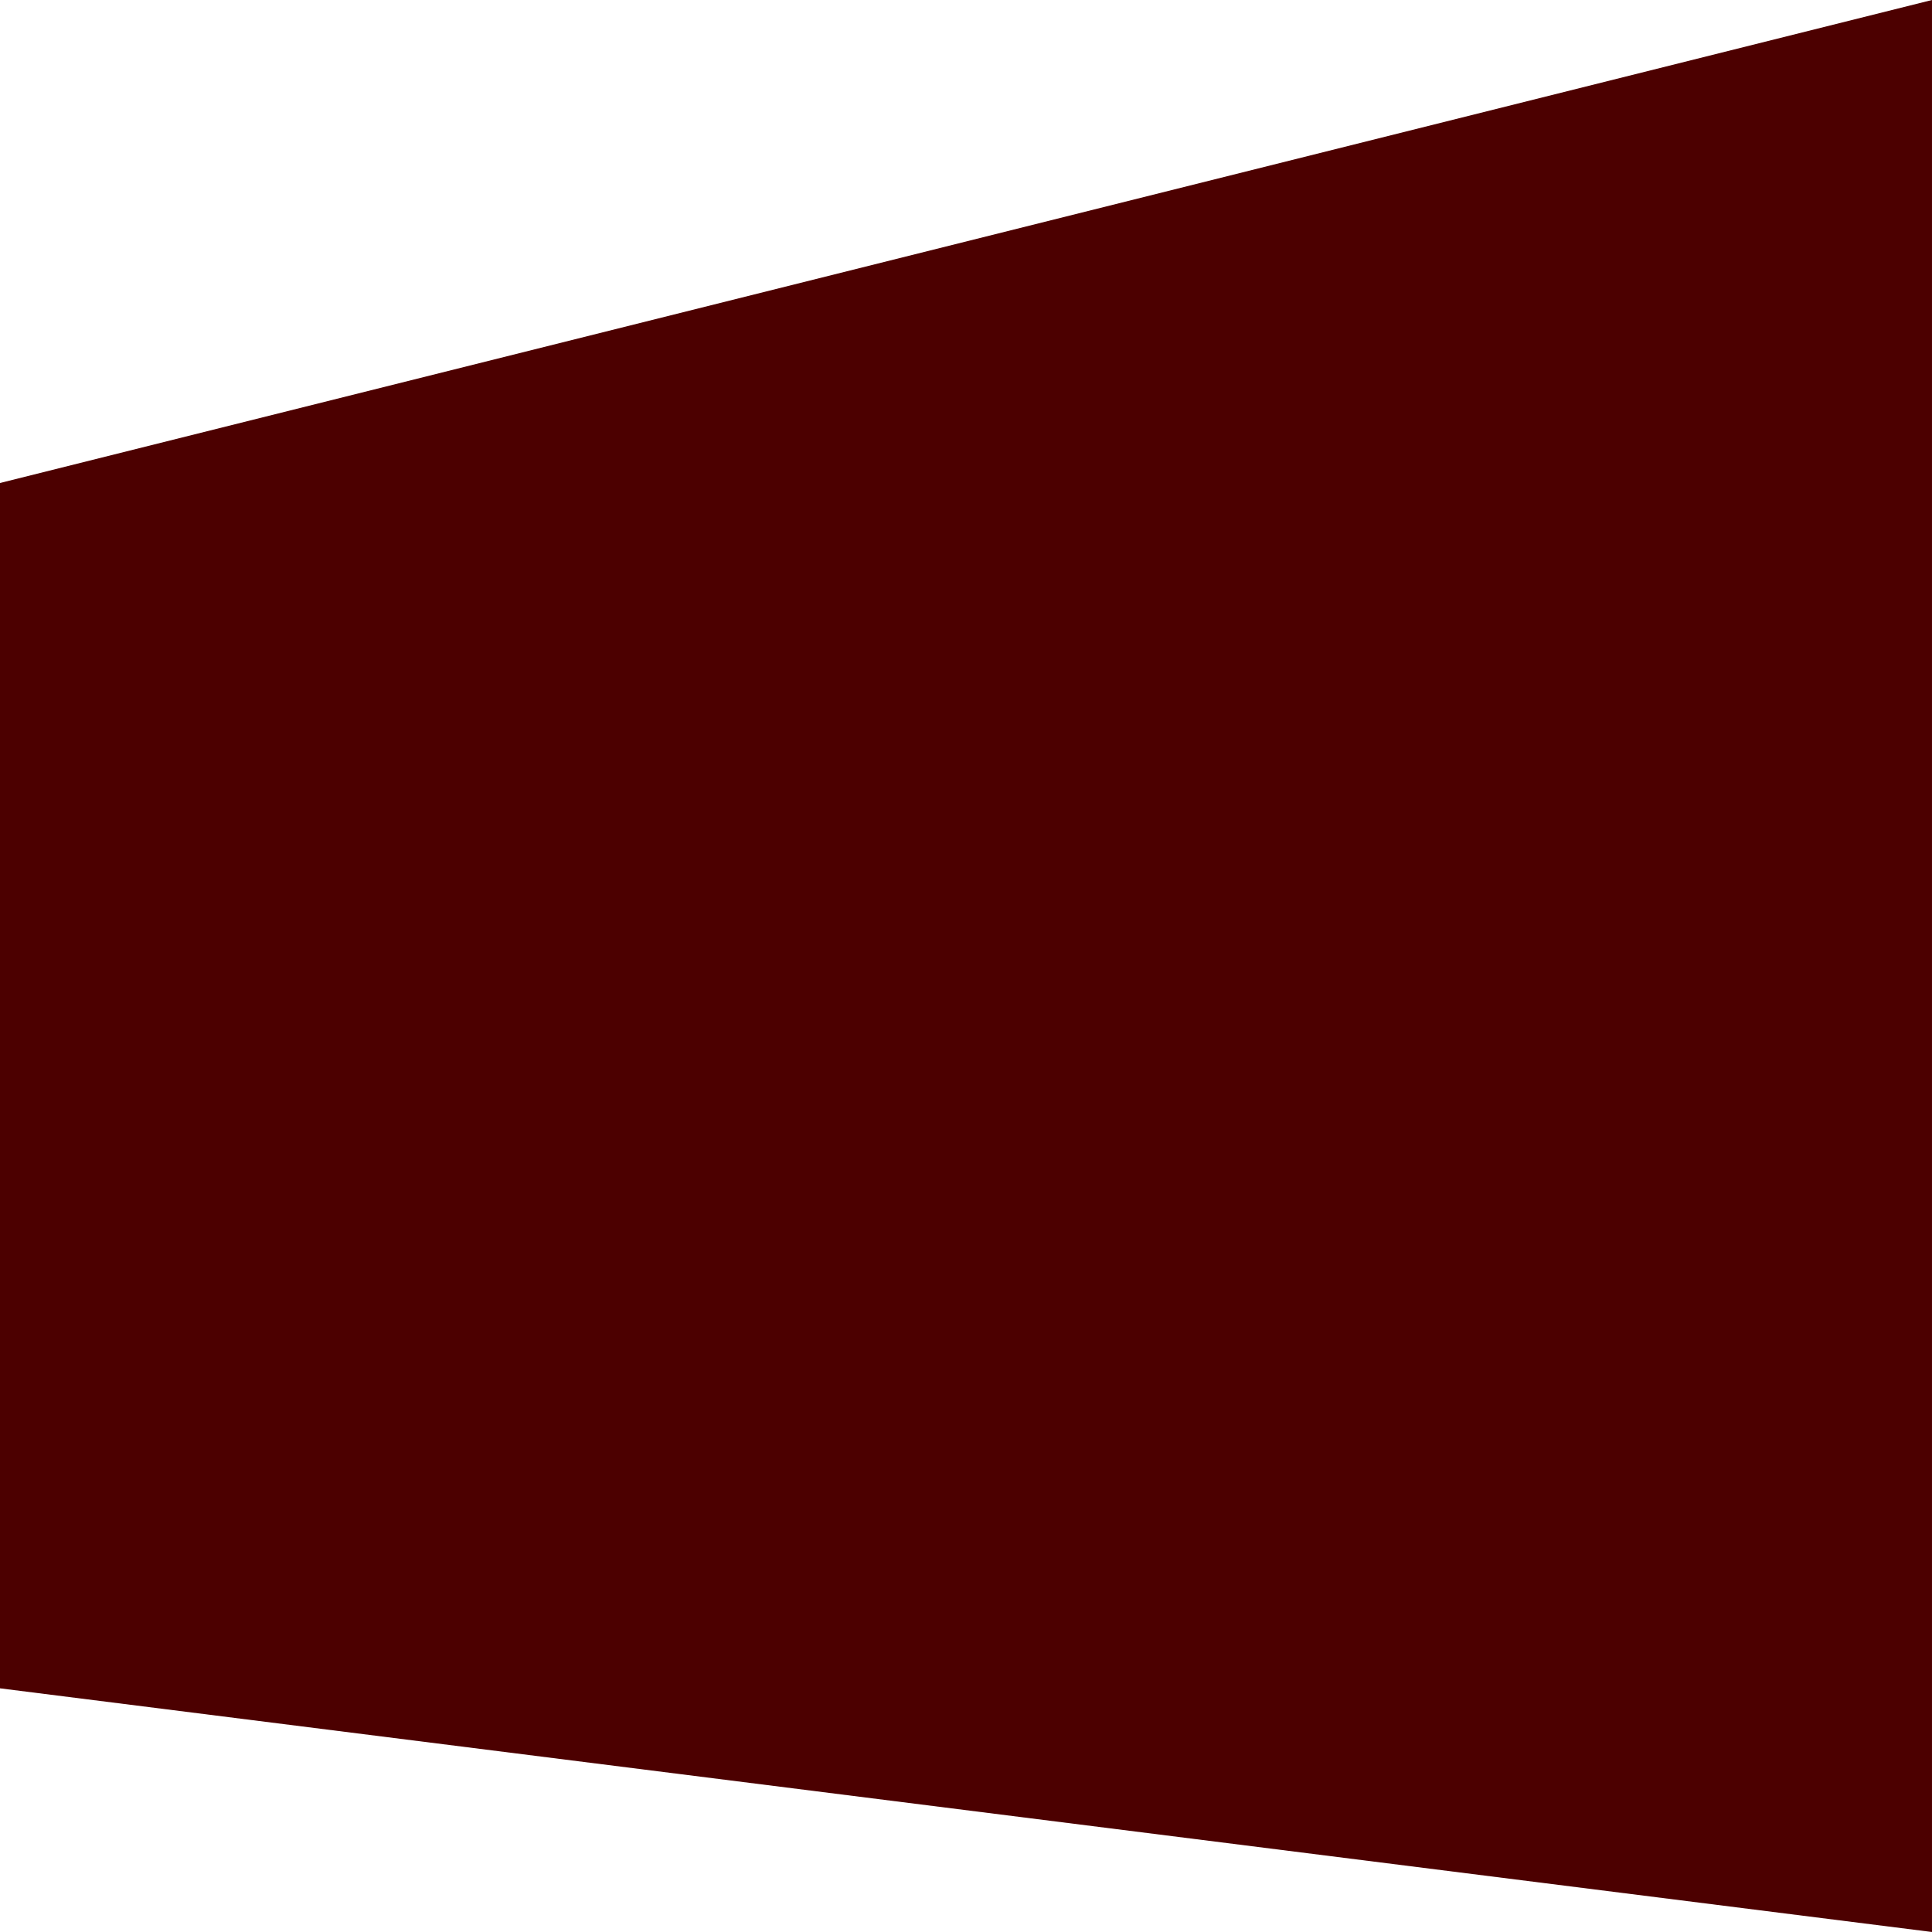
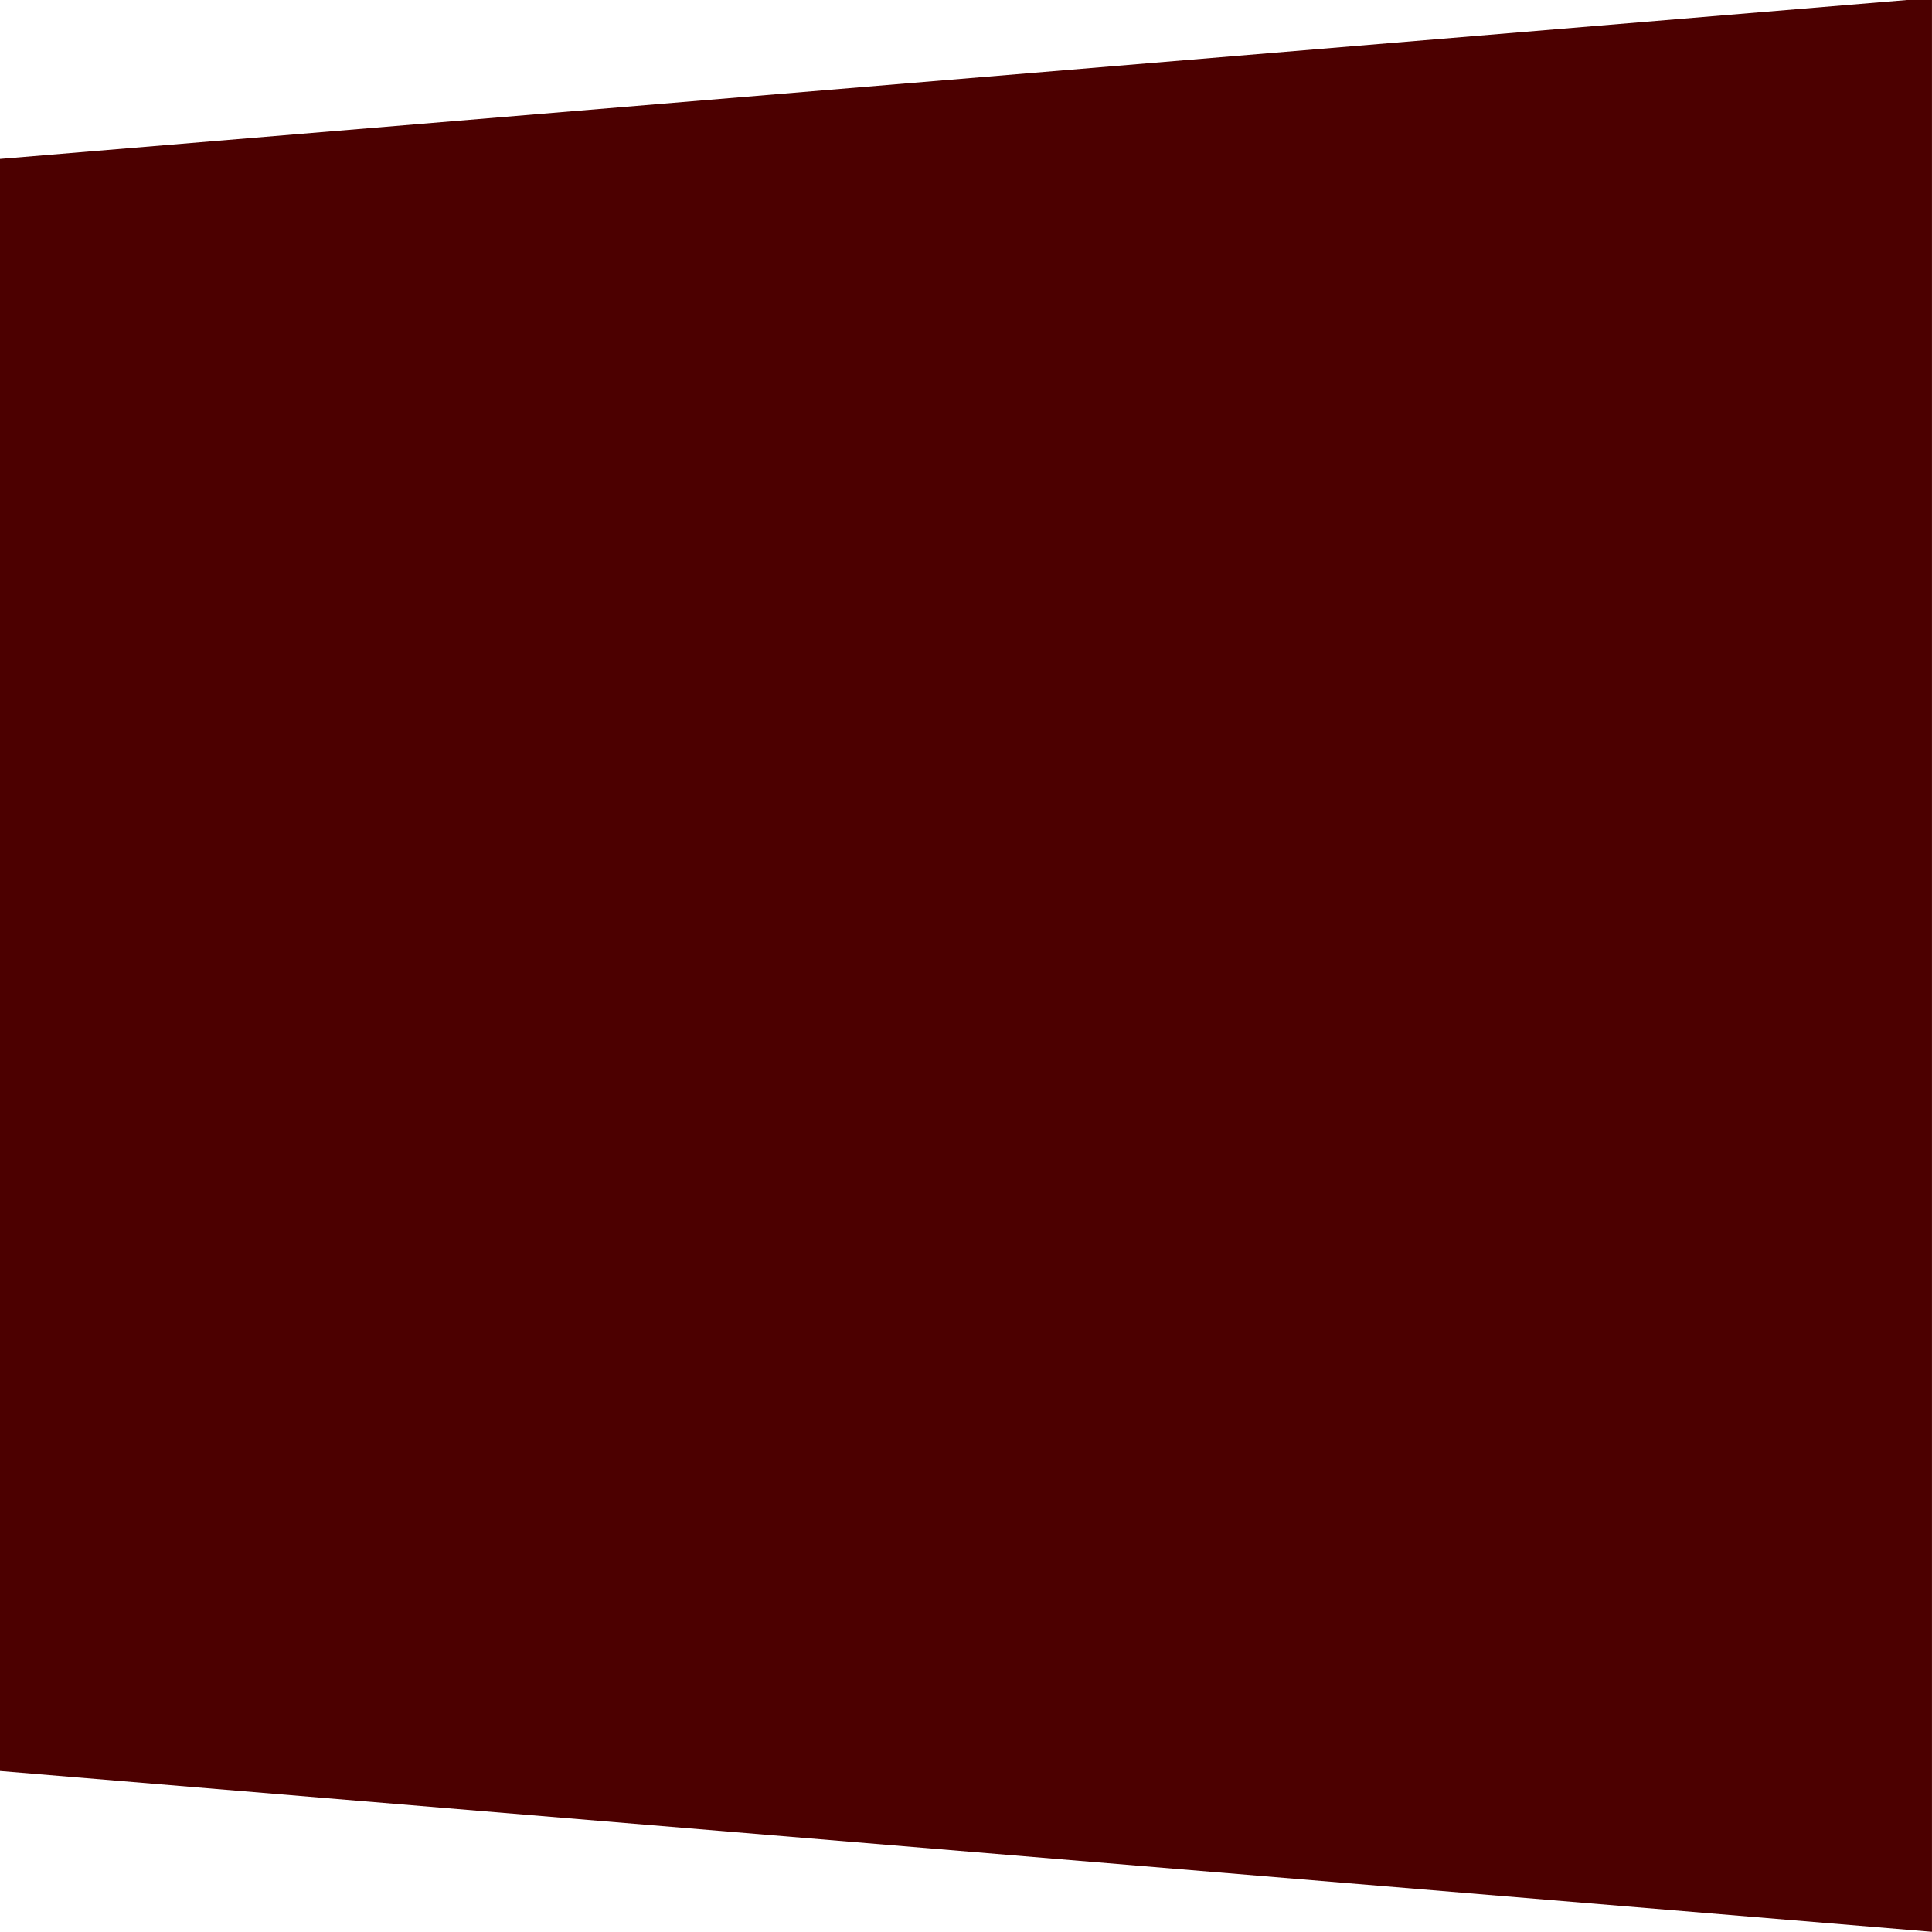
<svg xmlns="http://www.w3.org/2000/svg" width="100%" height="100%" viewBox="0 0 48 48" version="1.1" xml:space="preserve" style="fill-rule:evenodd;clip-rule:evenodd;stroke-linejoin:round;stroke-miterlimit:2;">
  <g transform="matrix(1,0,0,1,0,-58.9901)">
    <g id="HeaderCollapsed" transform="matrix(1.30136,0,0,2.2086,-5.49574,82.9551)">
      <rect x="4.223" y="-10.851" width="36.884" height="21.733" style="fill:none;" />
      <clipPath id="_clip1">
        <rect x="4.223" y="-10.851" width="36.884" height="21.733" />
      </clipPath>
      <g clip-path="url(#_clip1)">
-         <g id="Red" transform="matrix(0.768424,0,0,-0.452775,4.22306,-5.41746)">
-           <path d="M0,0L0,-29.946L48,-36L48,12L0,0Z" style="fill:rgb(76,0,0);" />
+         <g id="Collapsed" transform="matrix(0.768424,0,0,0.452775,4.22306,-37.56)">
+           <path d="M0,62.938L48,58.938L48.095,102.99L48.052,102.99L48.052,106.99L0,102.99L0,62.938Z" style="fill:rgb(76,0,0);" />
        </g>
      </g>
    </g>
  </g>
</svg>
